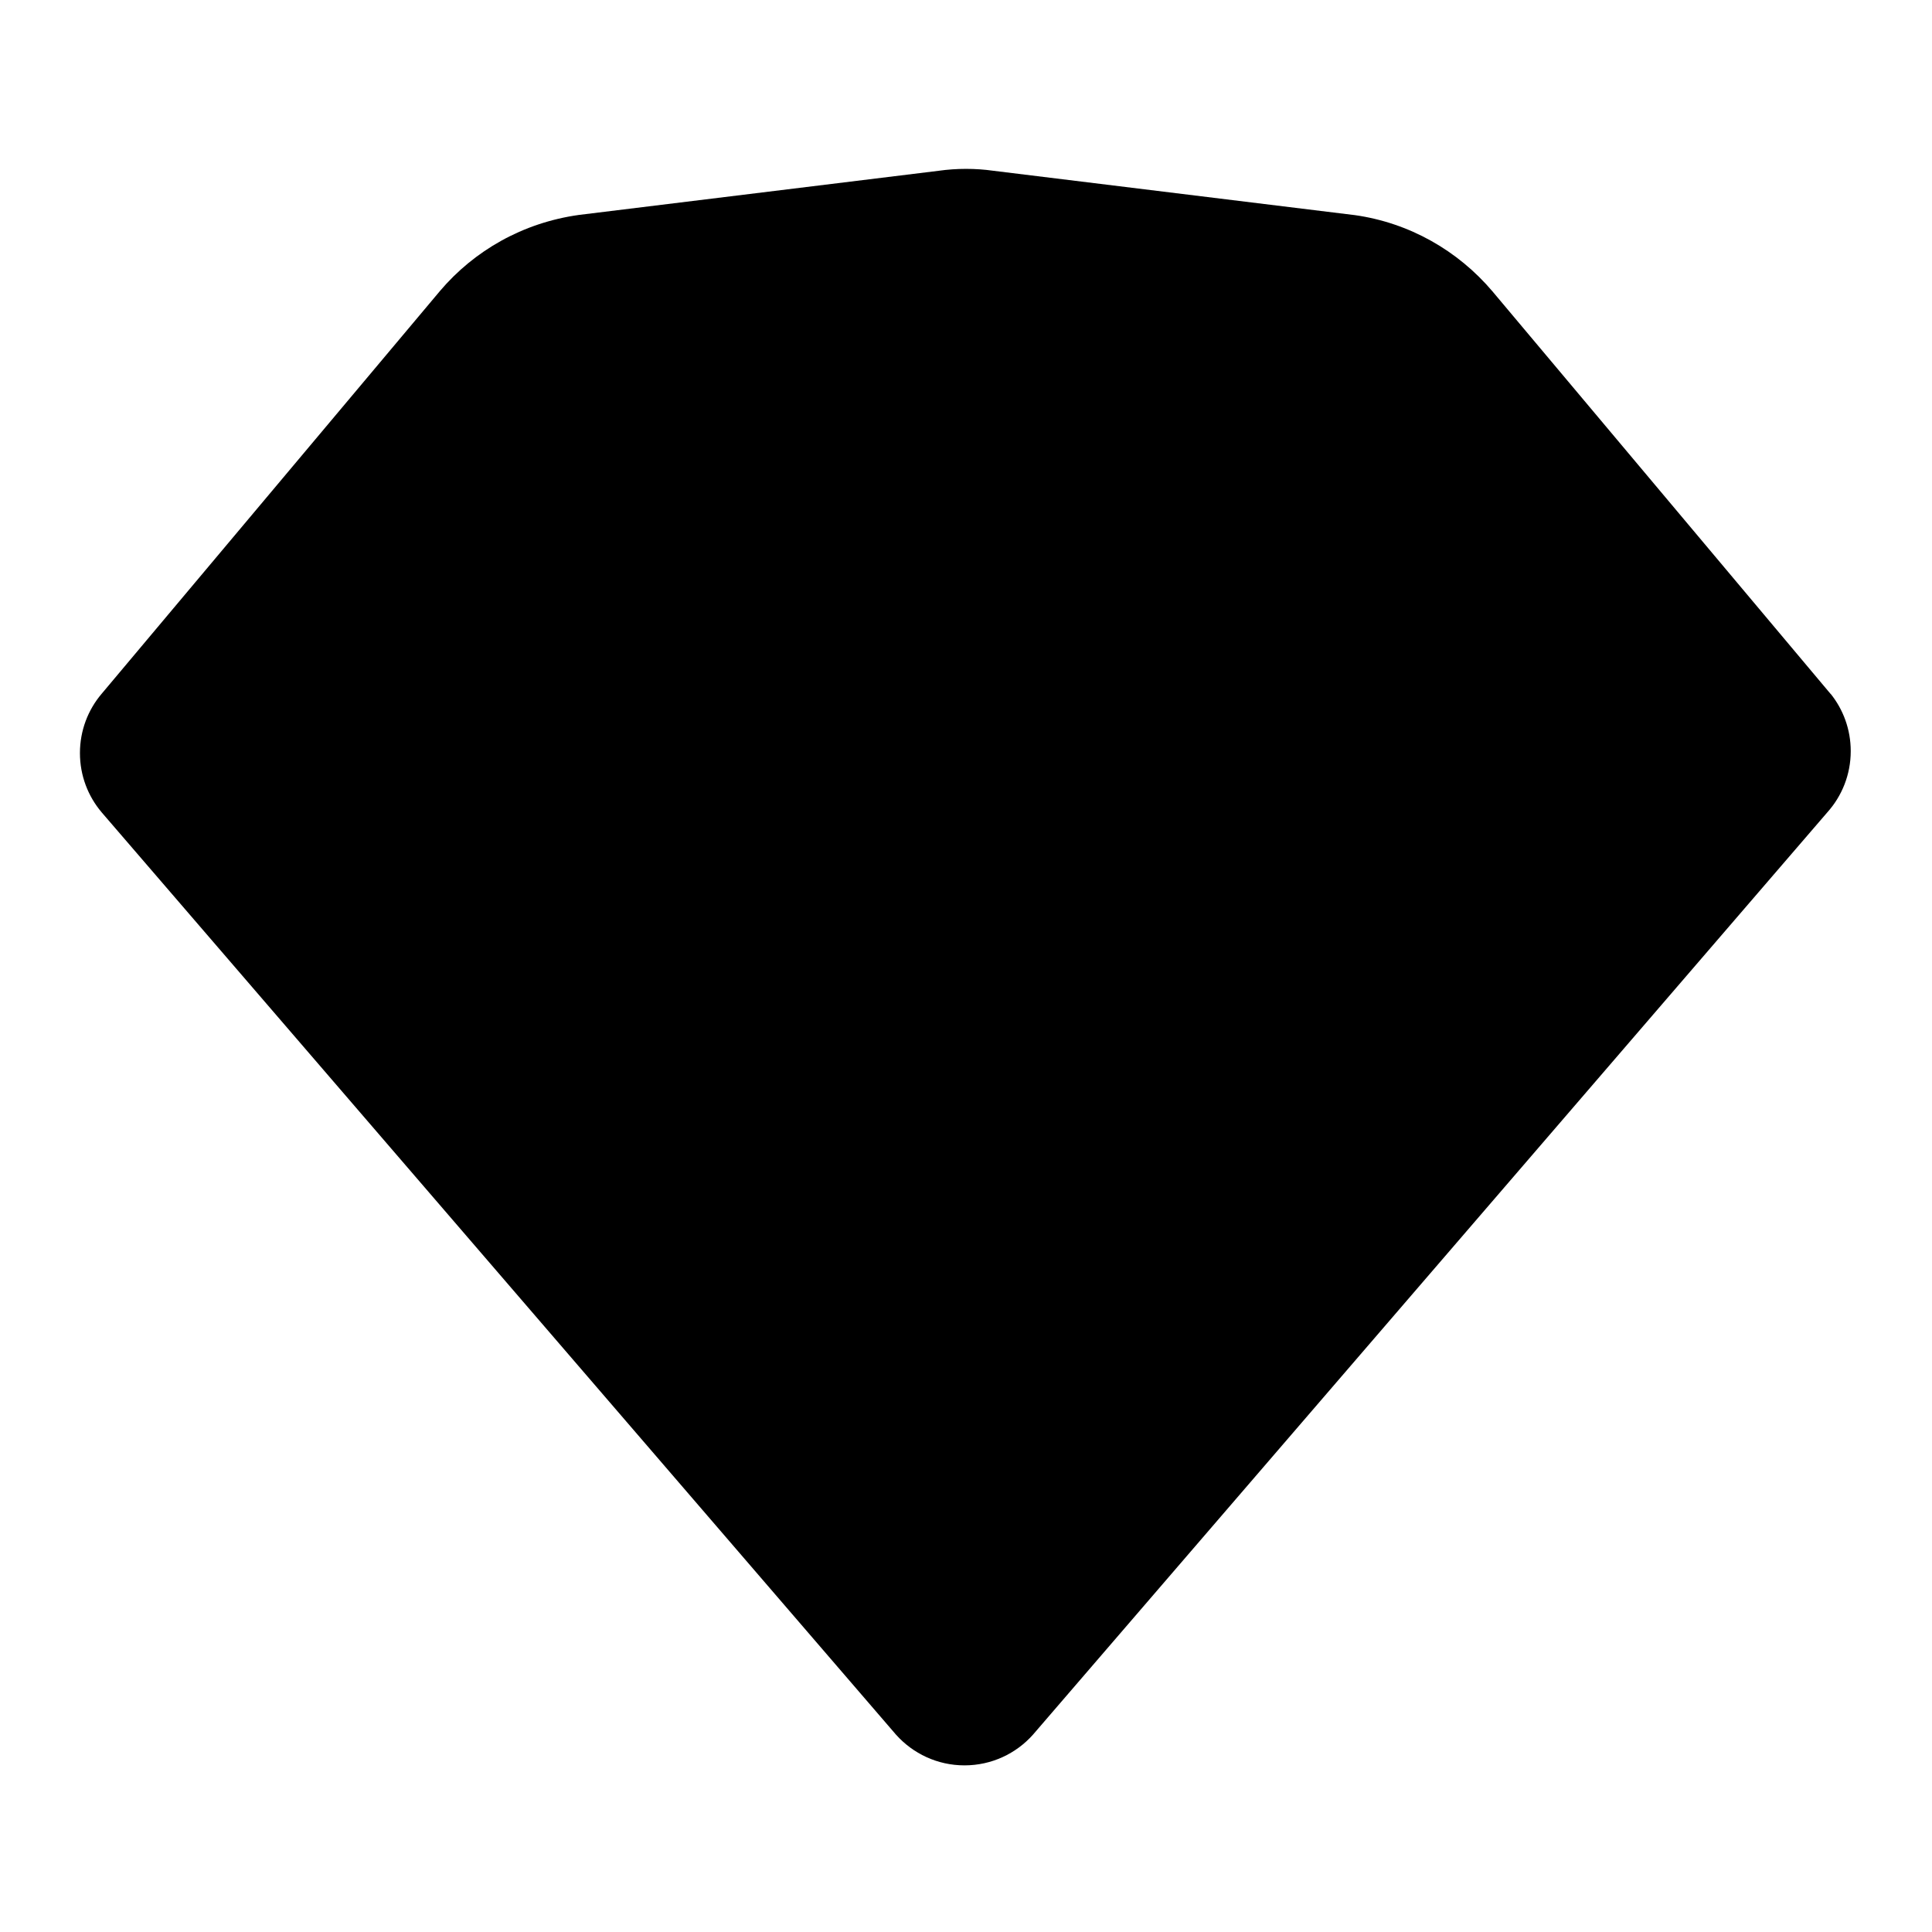
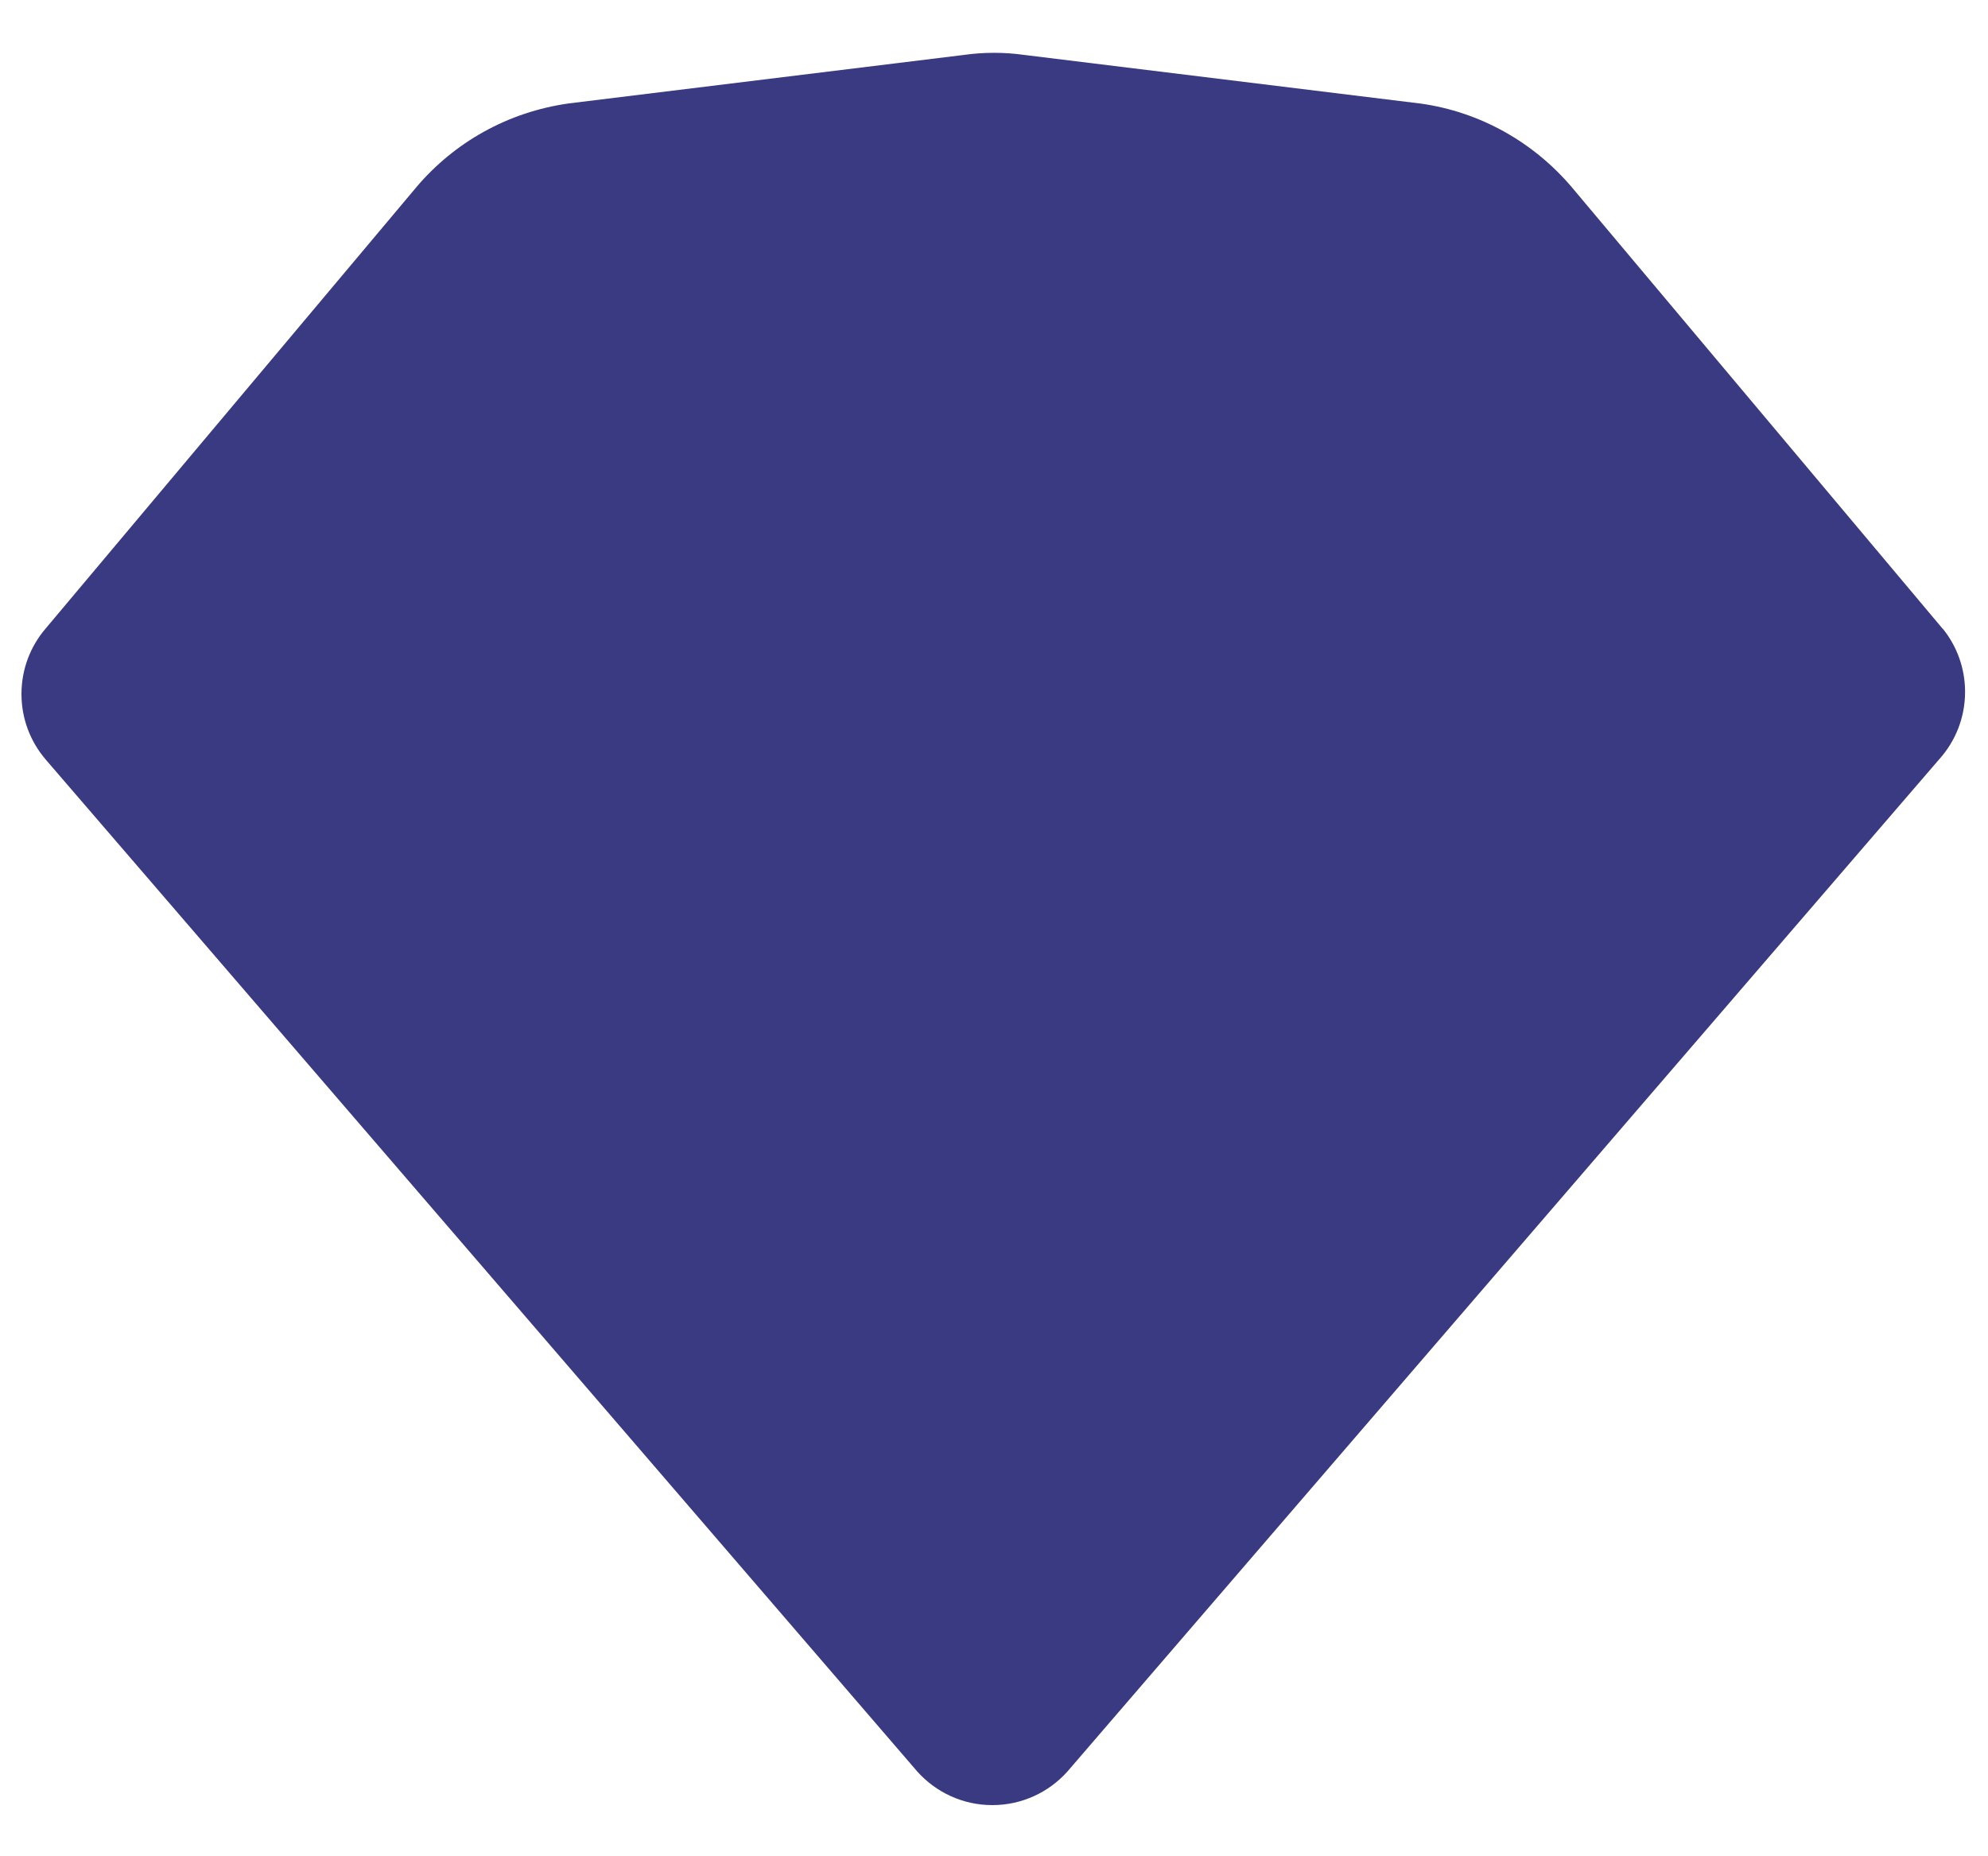
- <svg id="icon-stake-game-diamonds" viewBox="0 0 32 32">
-   <path d="M30.32 11.493l-5.6-6.667c-0.572-0.674-1.376-1.137-2.287-1.264l-0.019-0.002-5.973-0.733c-0.132-0.019-0.285-0.030-0.44-0.030s-0.308 0.011-0.457 0.032l0.017-0.002-5.973 0.733c-0.931 0.13-1.734 0.592-2.302 1.261l-0.004 0.005-5.6 6.667c-0.223 0.263-0.358 0.606-0.358 0.98s0.135 0.717 0.36 0.982l-0.002-0.002 13.16 15.28c0.28 0.312 0.684 0.507 1.133 0.507s0.854-0.195 1.132-0.506l0.001-0.001 13.16-15.28c0.239-0.267 0.386-0.622 0.386-1.012 0-0.36-0.125-0.691-0.334-0.951l0.002 0.003z" />
+ <svg xmlns="http://www.w3.org/2000/svg" width="30" height="28" viewBox="0 0 30 28" fill="none">
+   <path d="M29.32 9.493L23.72 2.826C23.148 2.152 22.344 1.689 21.433 1.562L21.414 1.56L15.441 0.827C15.309 0.808 15.156 0.797 15.001 0.797C14.846 0.797 14.693 0.808 14.544 0.829L14.561 0.827L8.588 1.56C7.657 1.69 6.854 2.152 6.286 2.821L6.282 2.826L0.682 9.493C0.459 9.756 0.324 10.099 0.324 10.473C0.324 10.847 0.459 11.19 0.684 11.455L0.682 11.453L13.842 26.733C14.122 27.045 14.526 27.24 14.975 27.24C15.424 27.24 15.829 27.045 16.107 26.734L16.108 26.733L29.268 11.453C29.507 11.186 29.654 10.831 29.654 10.441C29.654 10.081 29.529 9.75 29.32 9.49L29.322 9.493H29.32Z" fill="#3A3A83" />
</svg>
